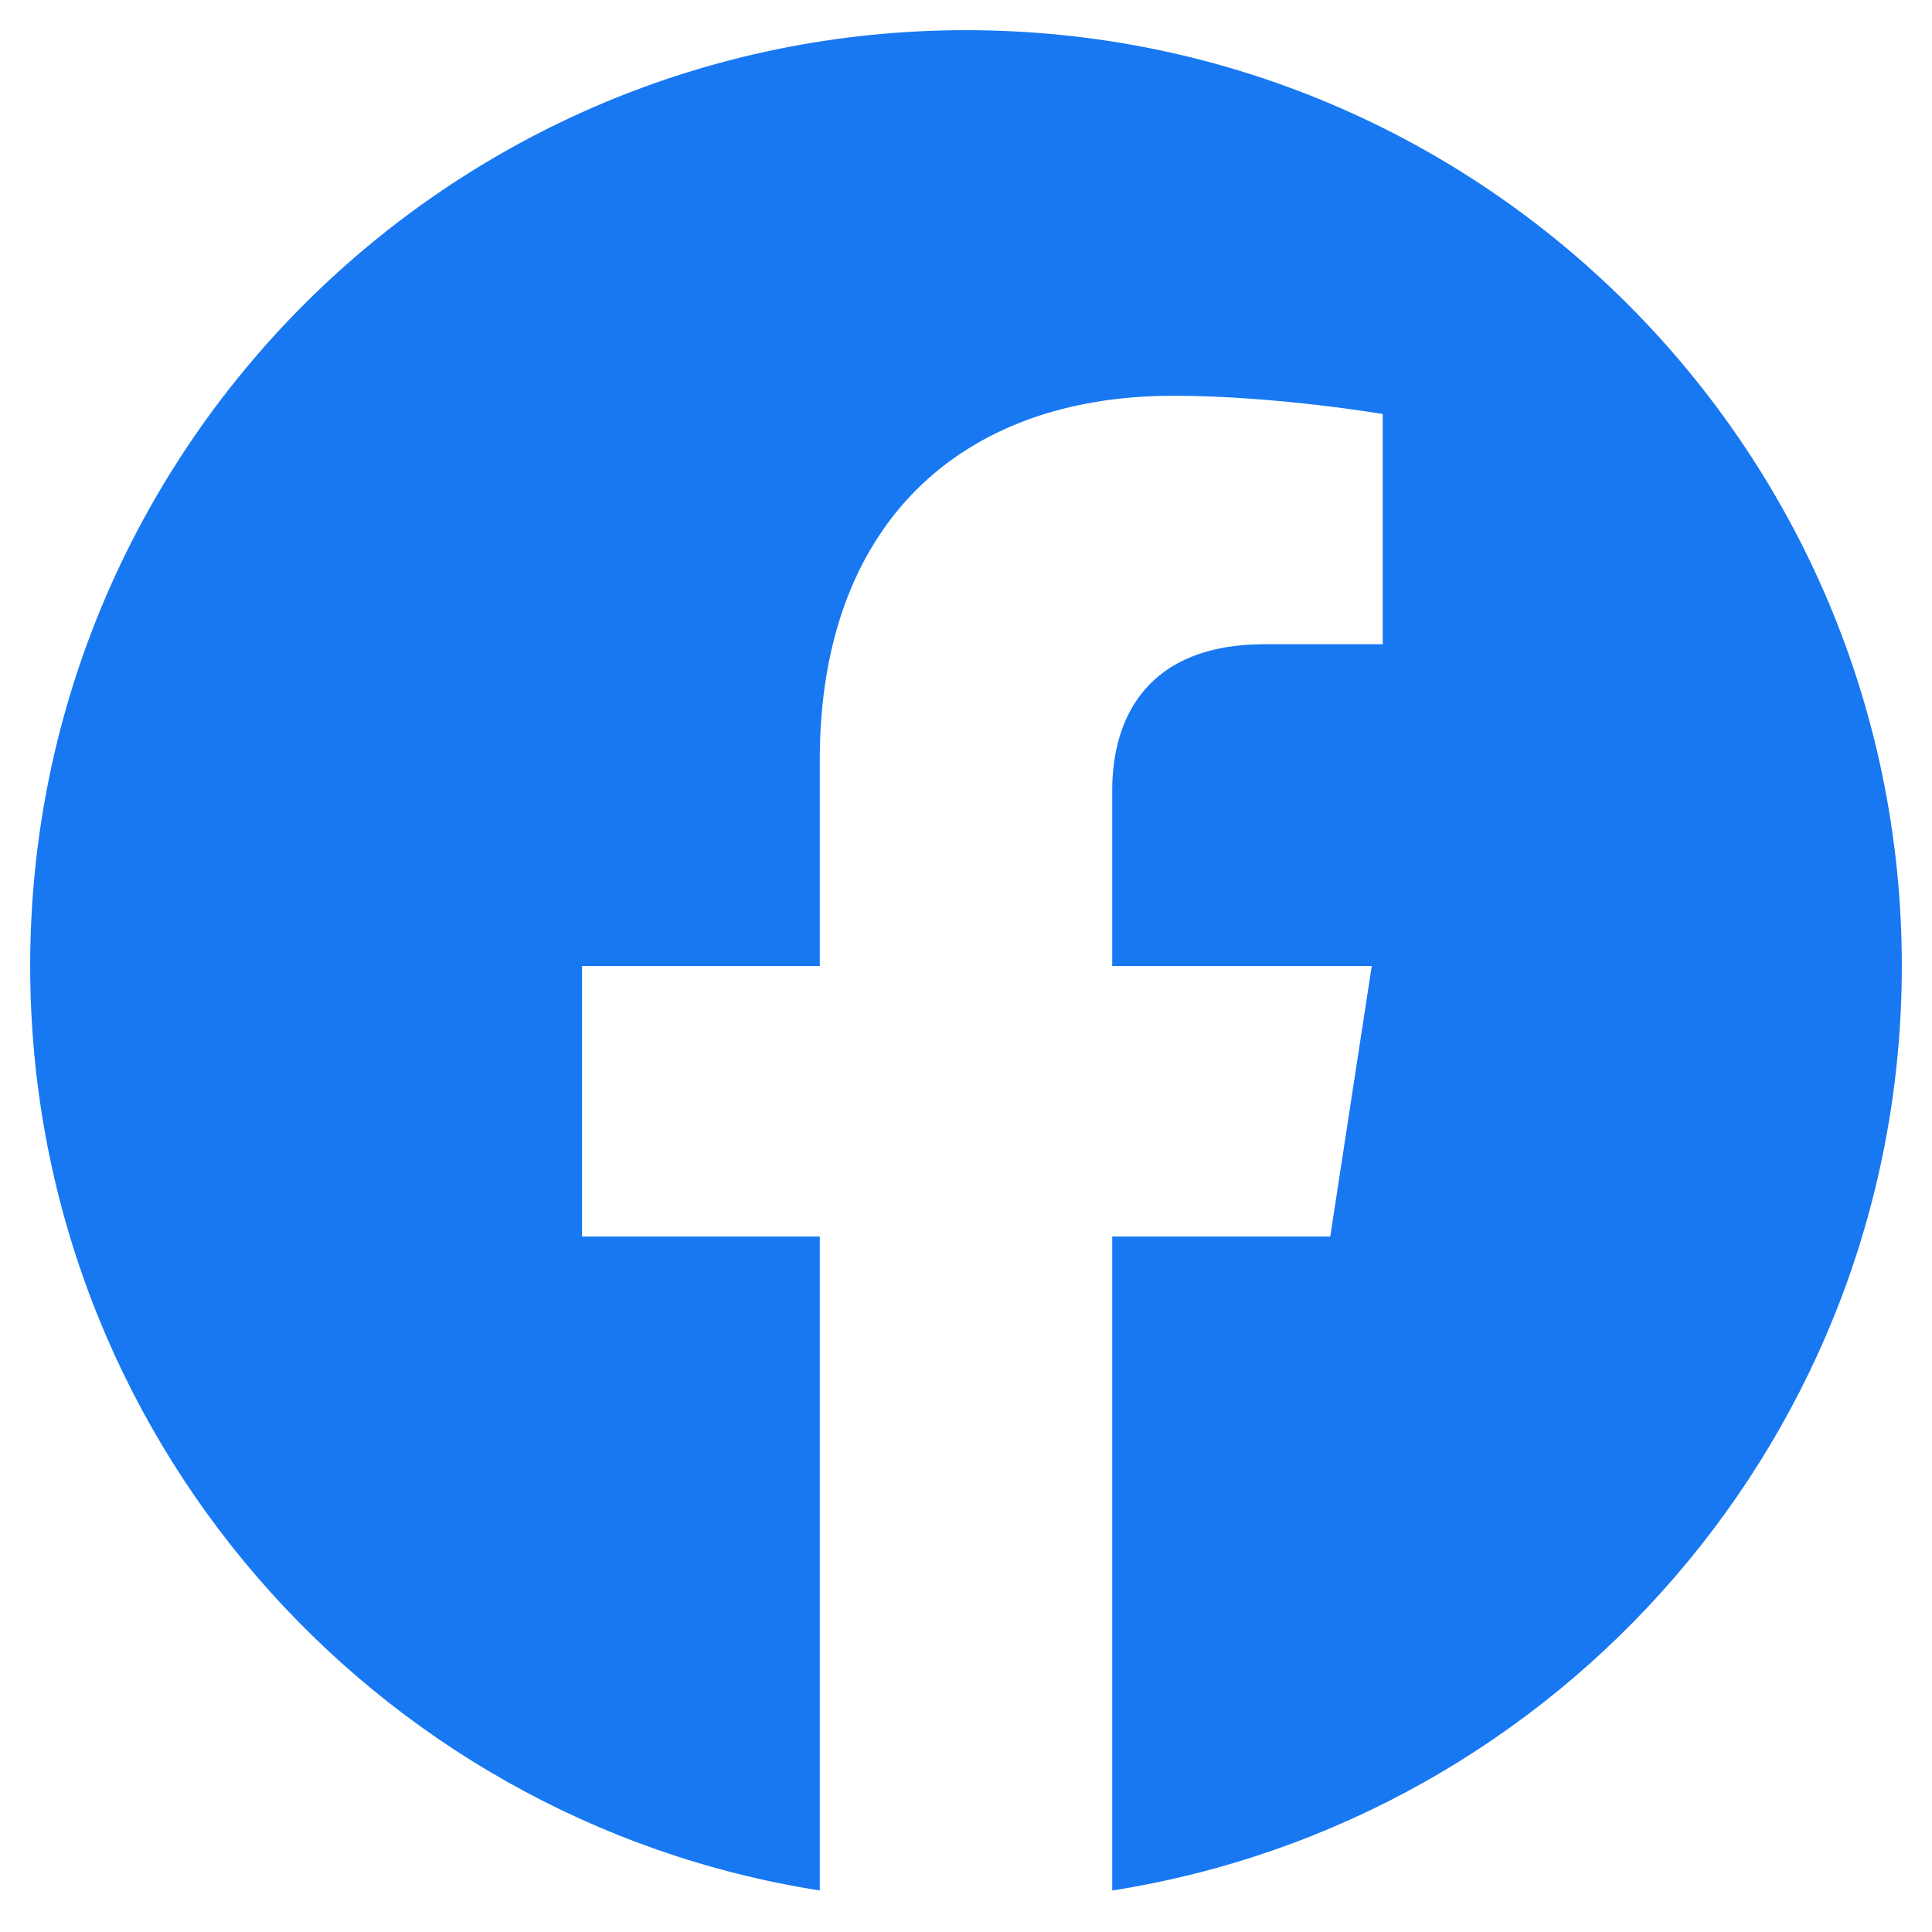
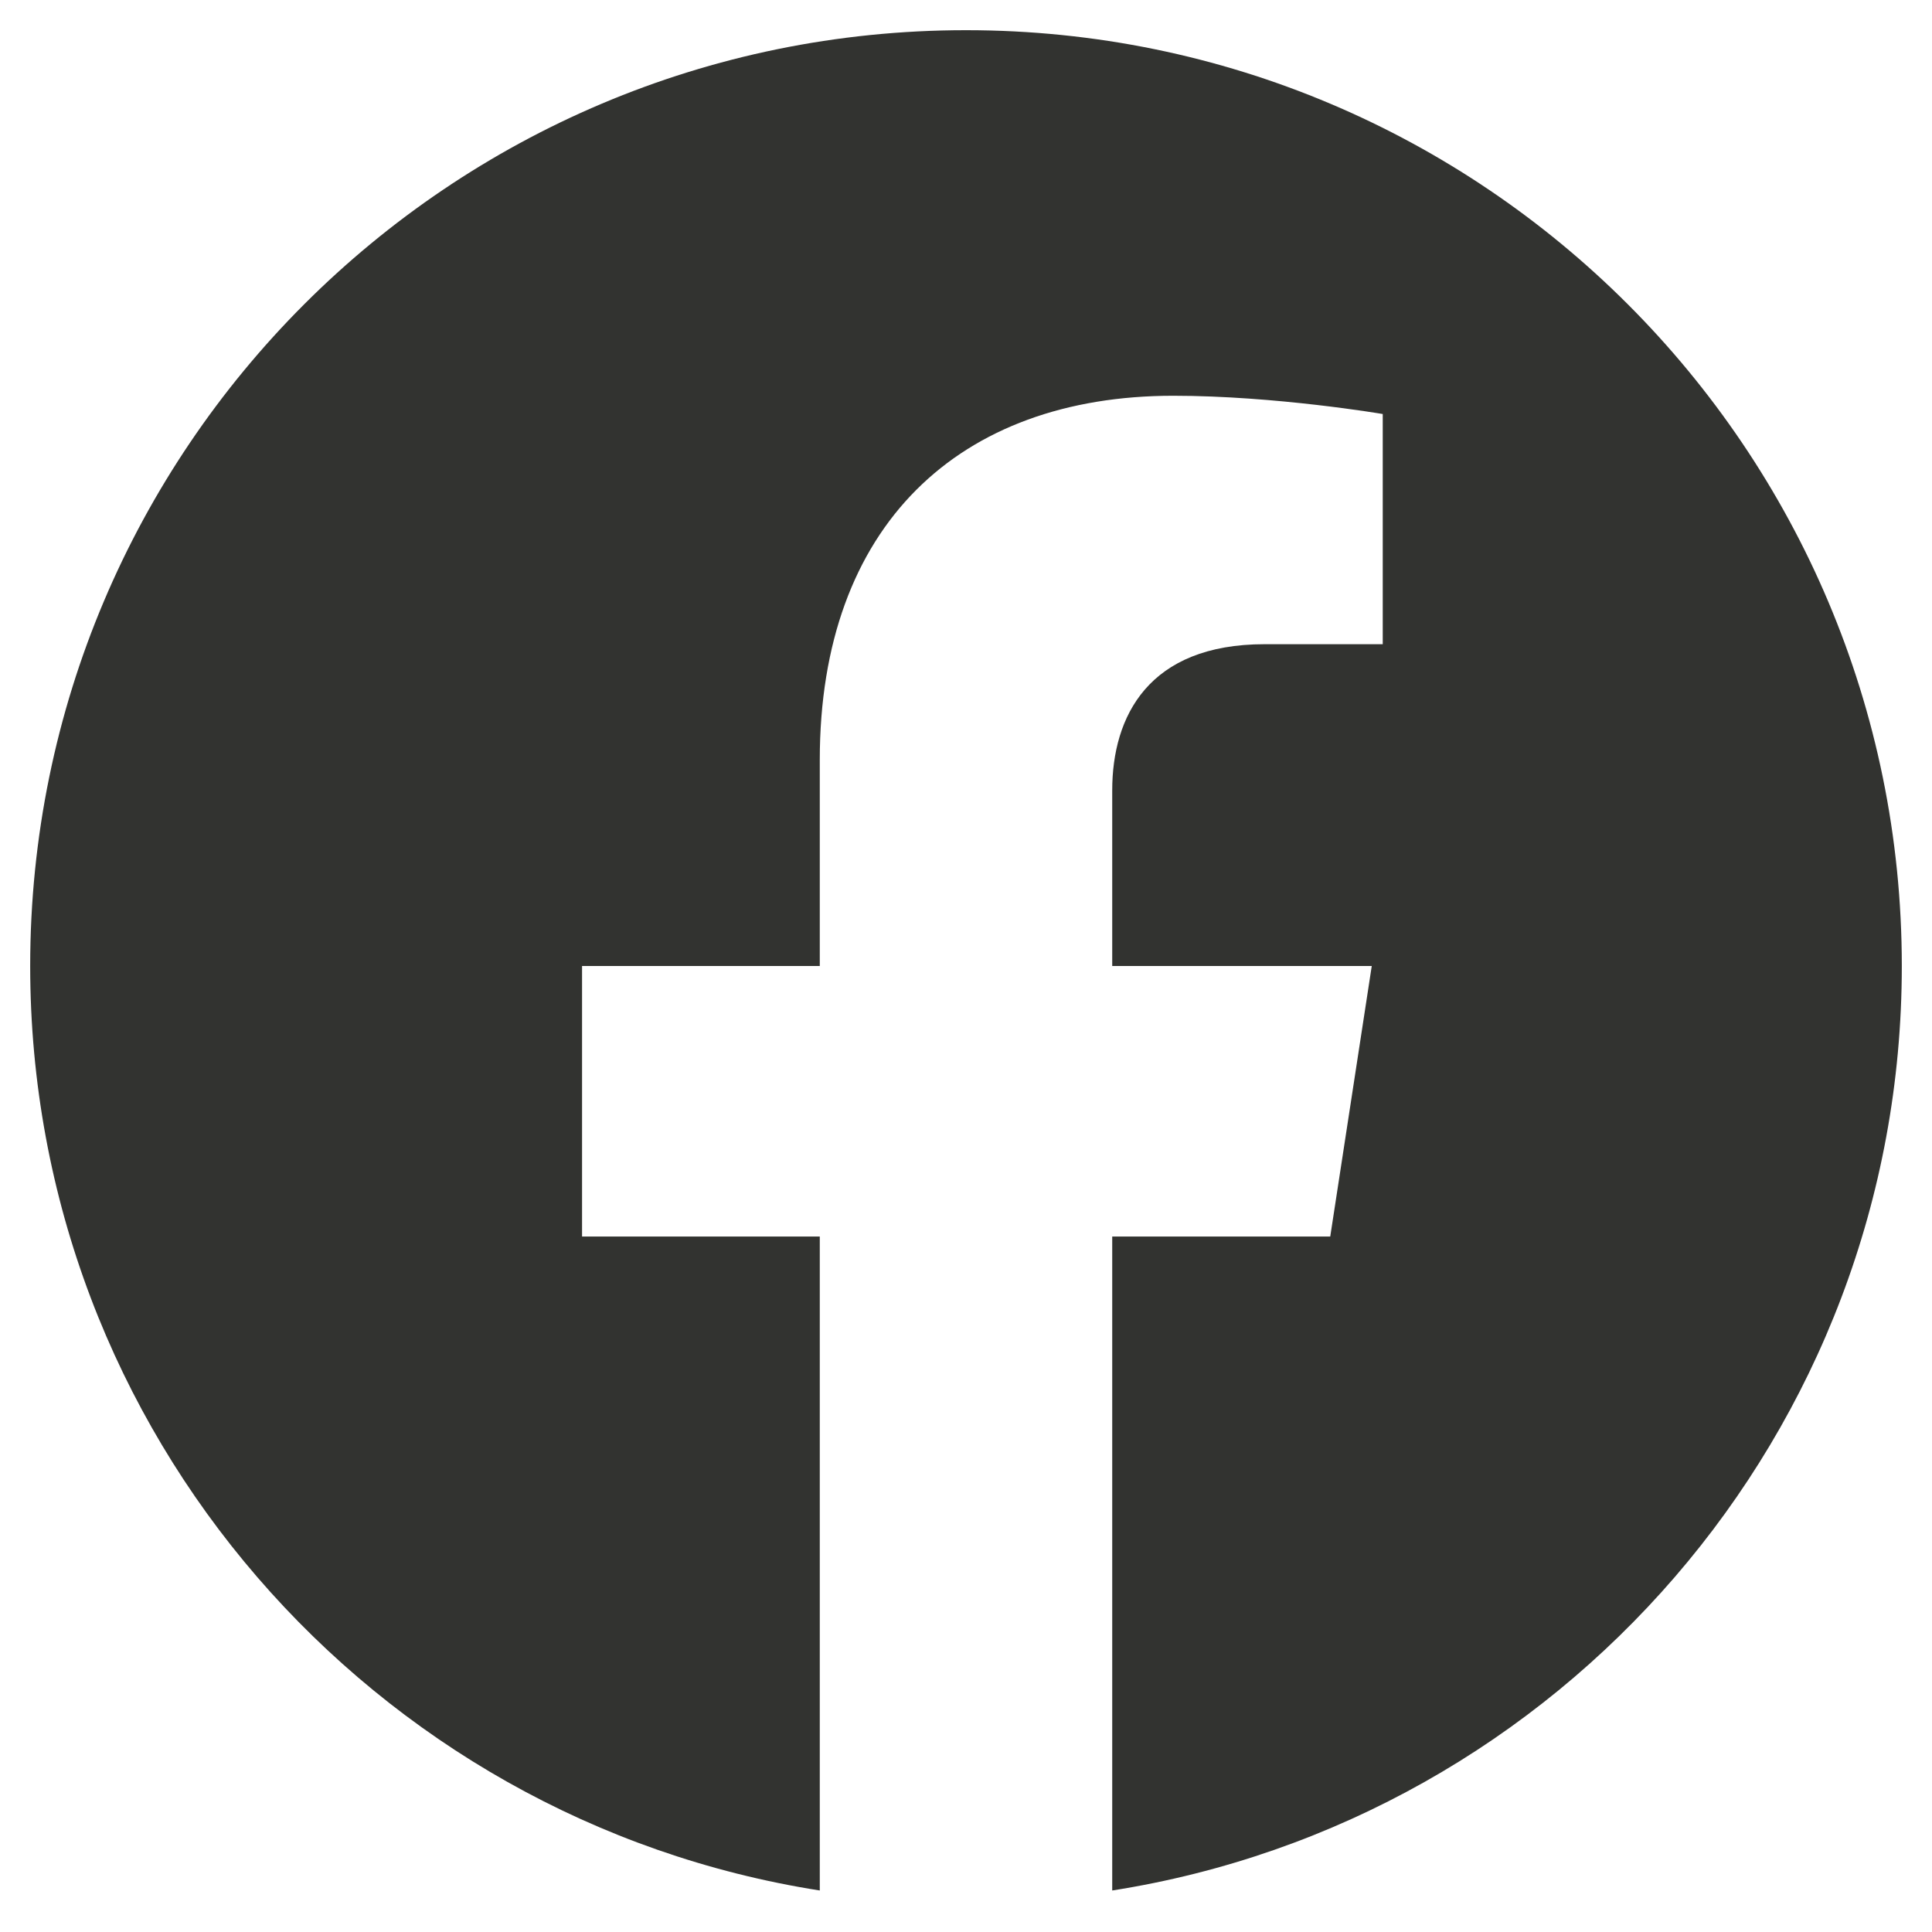
<svg xmlns="http://www.w3.org/2000/svg" aria-hidden="true" focusable="false" data-prefix="fab" data-icon="facebook" class="svg-inline--fa fa-facebook fa-w-16" role="img" viewBox="0 0 512 512">
-   <path fill="#1778F2" d="M504 256C504 119 393 8 256 8S8 119 8 256c0 123.78 90.69 226.38 209.25 245V327.69h-63V256h63v-54.64c0-62.15 37-96.48 93.67-96.48 27.14 0 55.52 4.84 55.52 4.84v61h-31.28c-30.8 0-40.41 19.12-40.41 38.73V256h68.78l-11 71.69h-57.78V501C413.31 482.38 504 379.78 504 256z" />
+   <path fill="#323330" d="M504 256C504 119 393 8 256 8S8 119 8 256c0 123.78 90.69 226.38 209.25 245V327.69h-63V256h63v-54.64c0-62.15 37-96.48 93.67-96.48 27.14 0 55.52 4.84 55.52 4.84v61h-31.28c-30.8 0-40.41 19.12-40.41 38.73V256h68.78l-11 71.69h-57.78V501C413.31 482.38 504 379.78 504 256z" />
</svg>
